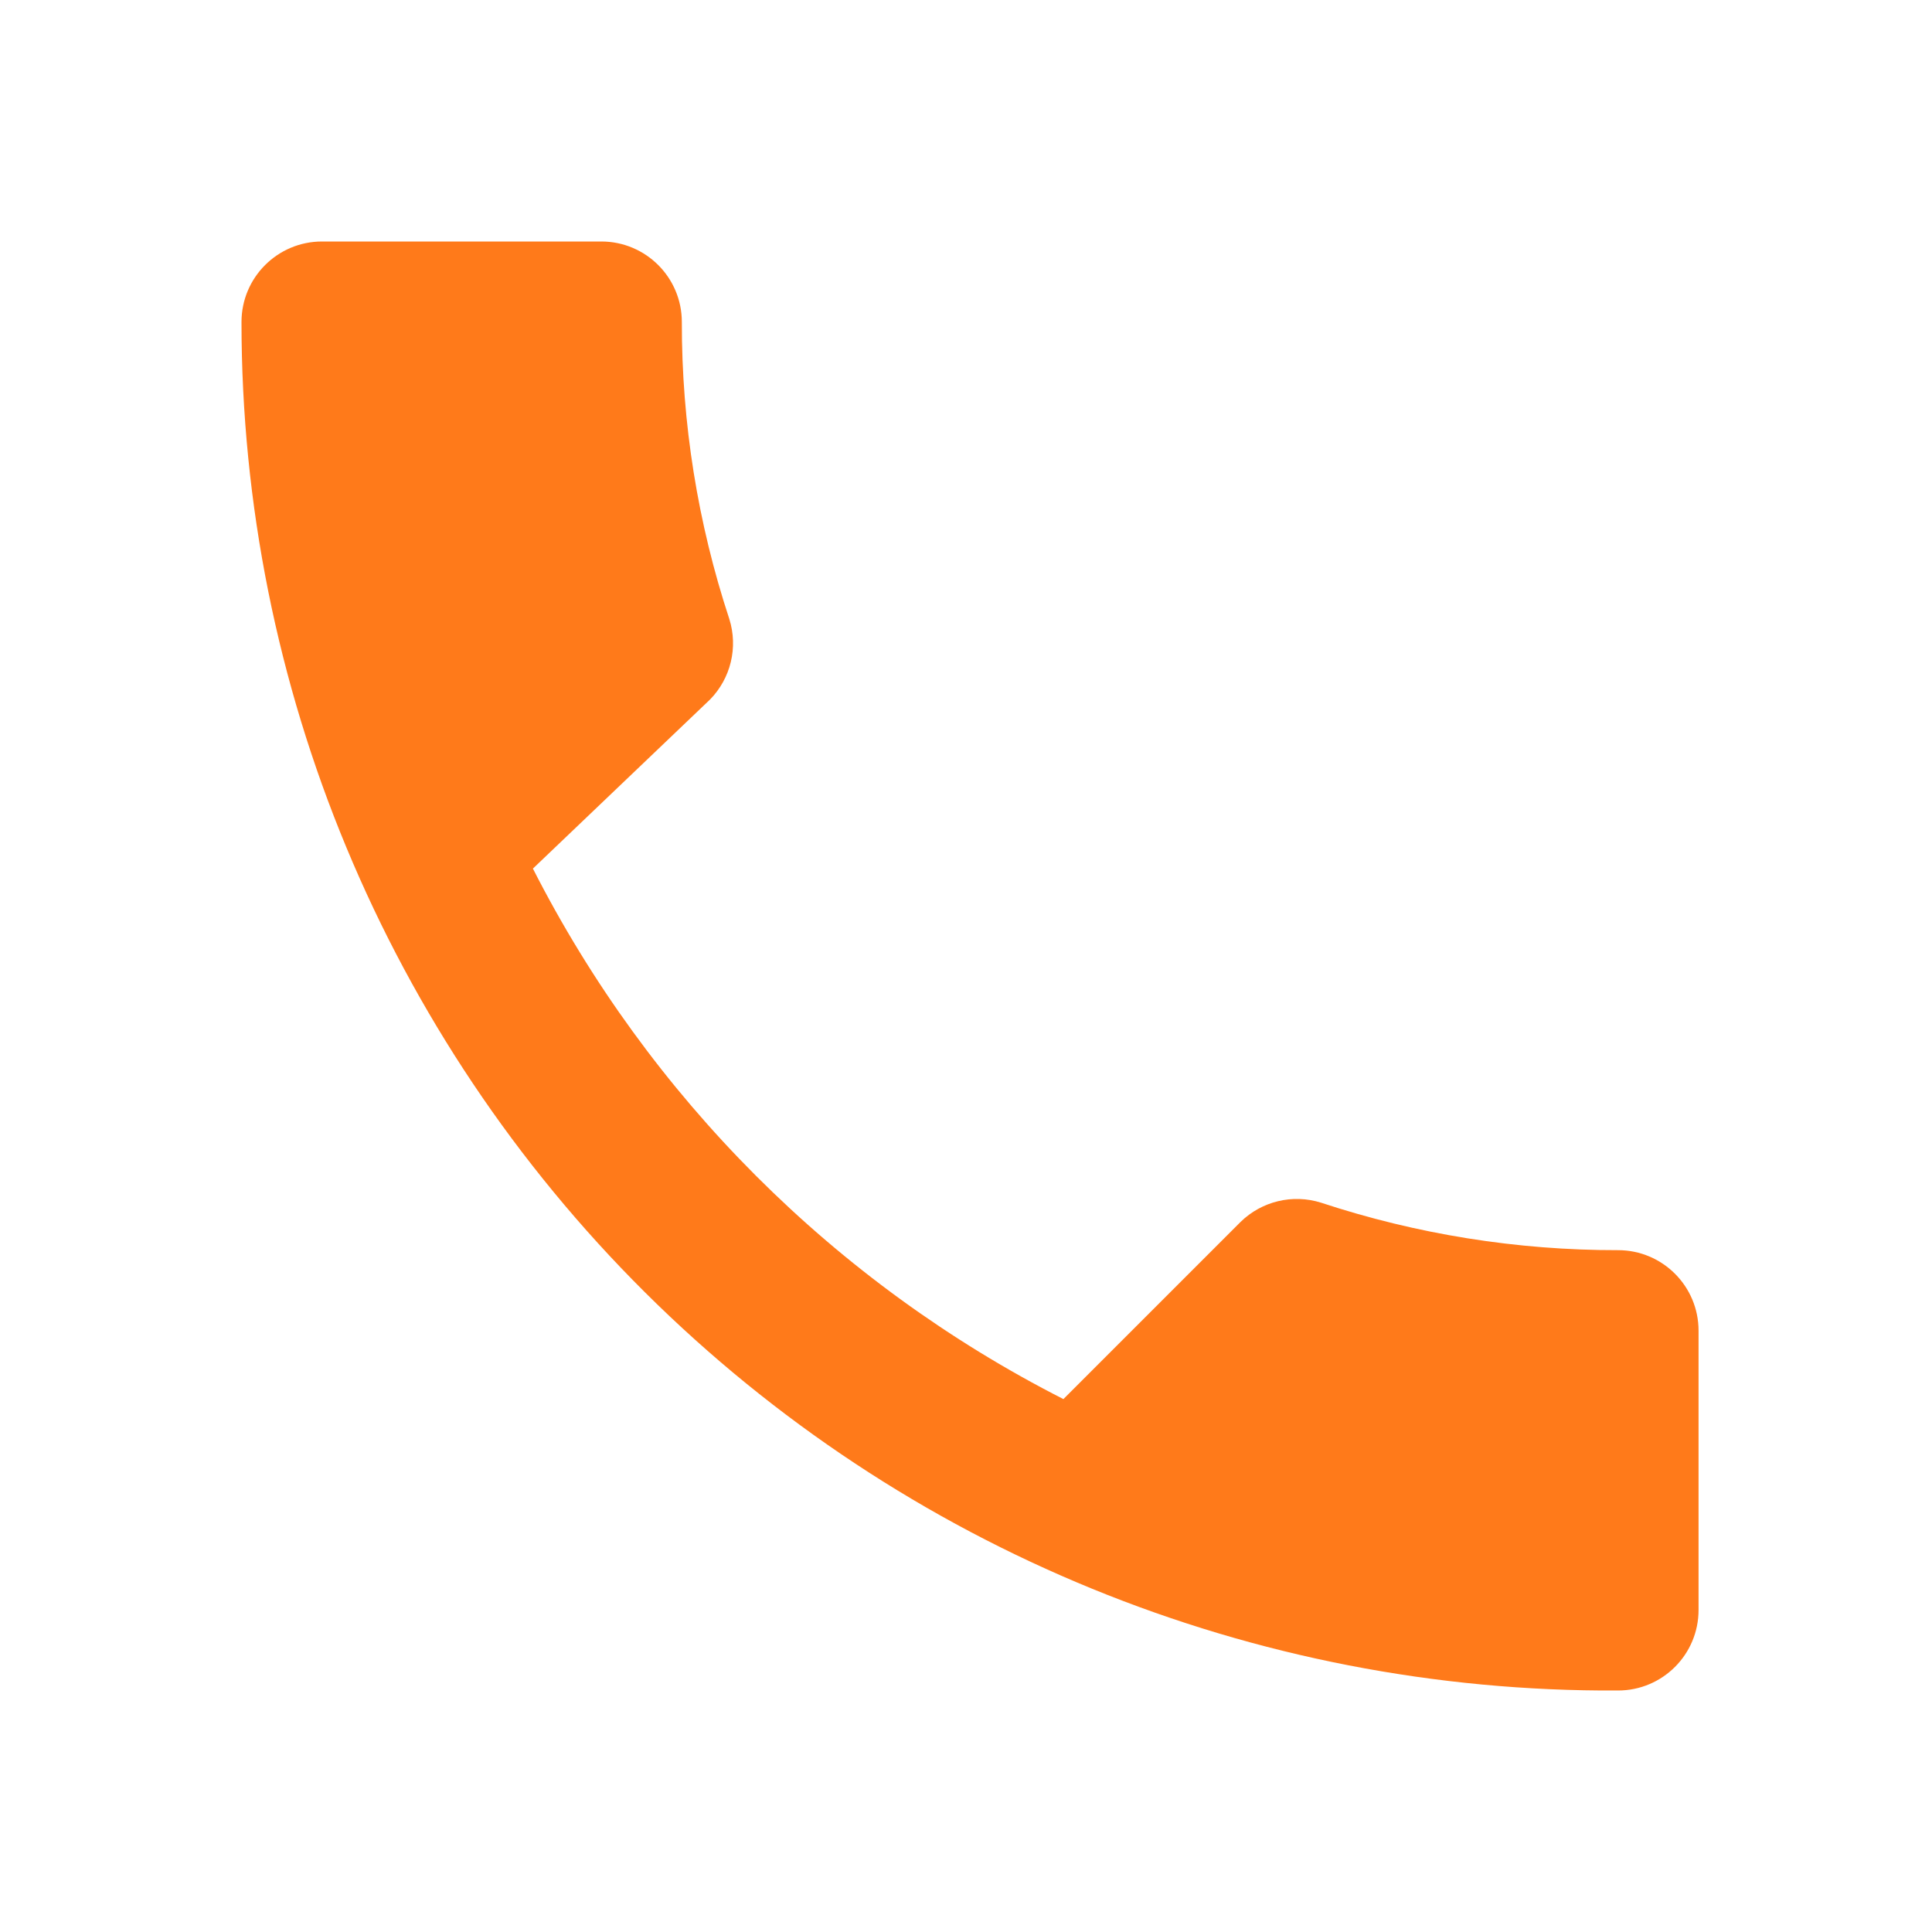
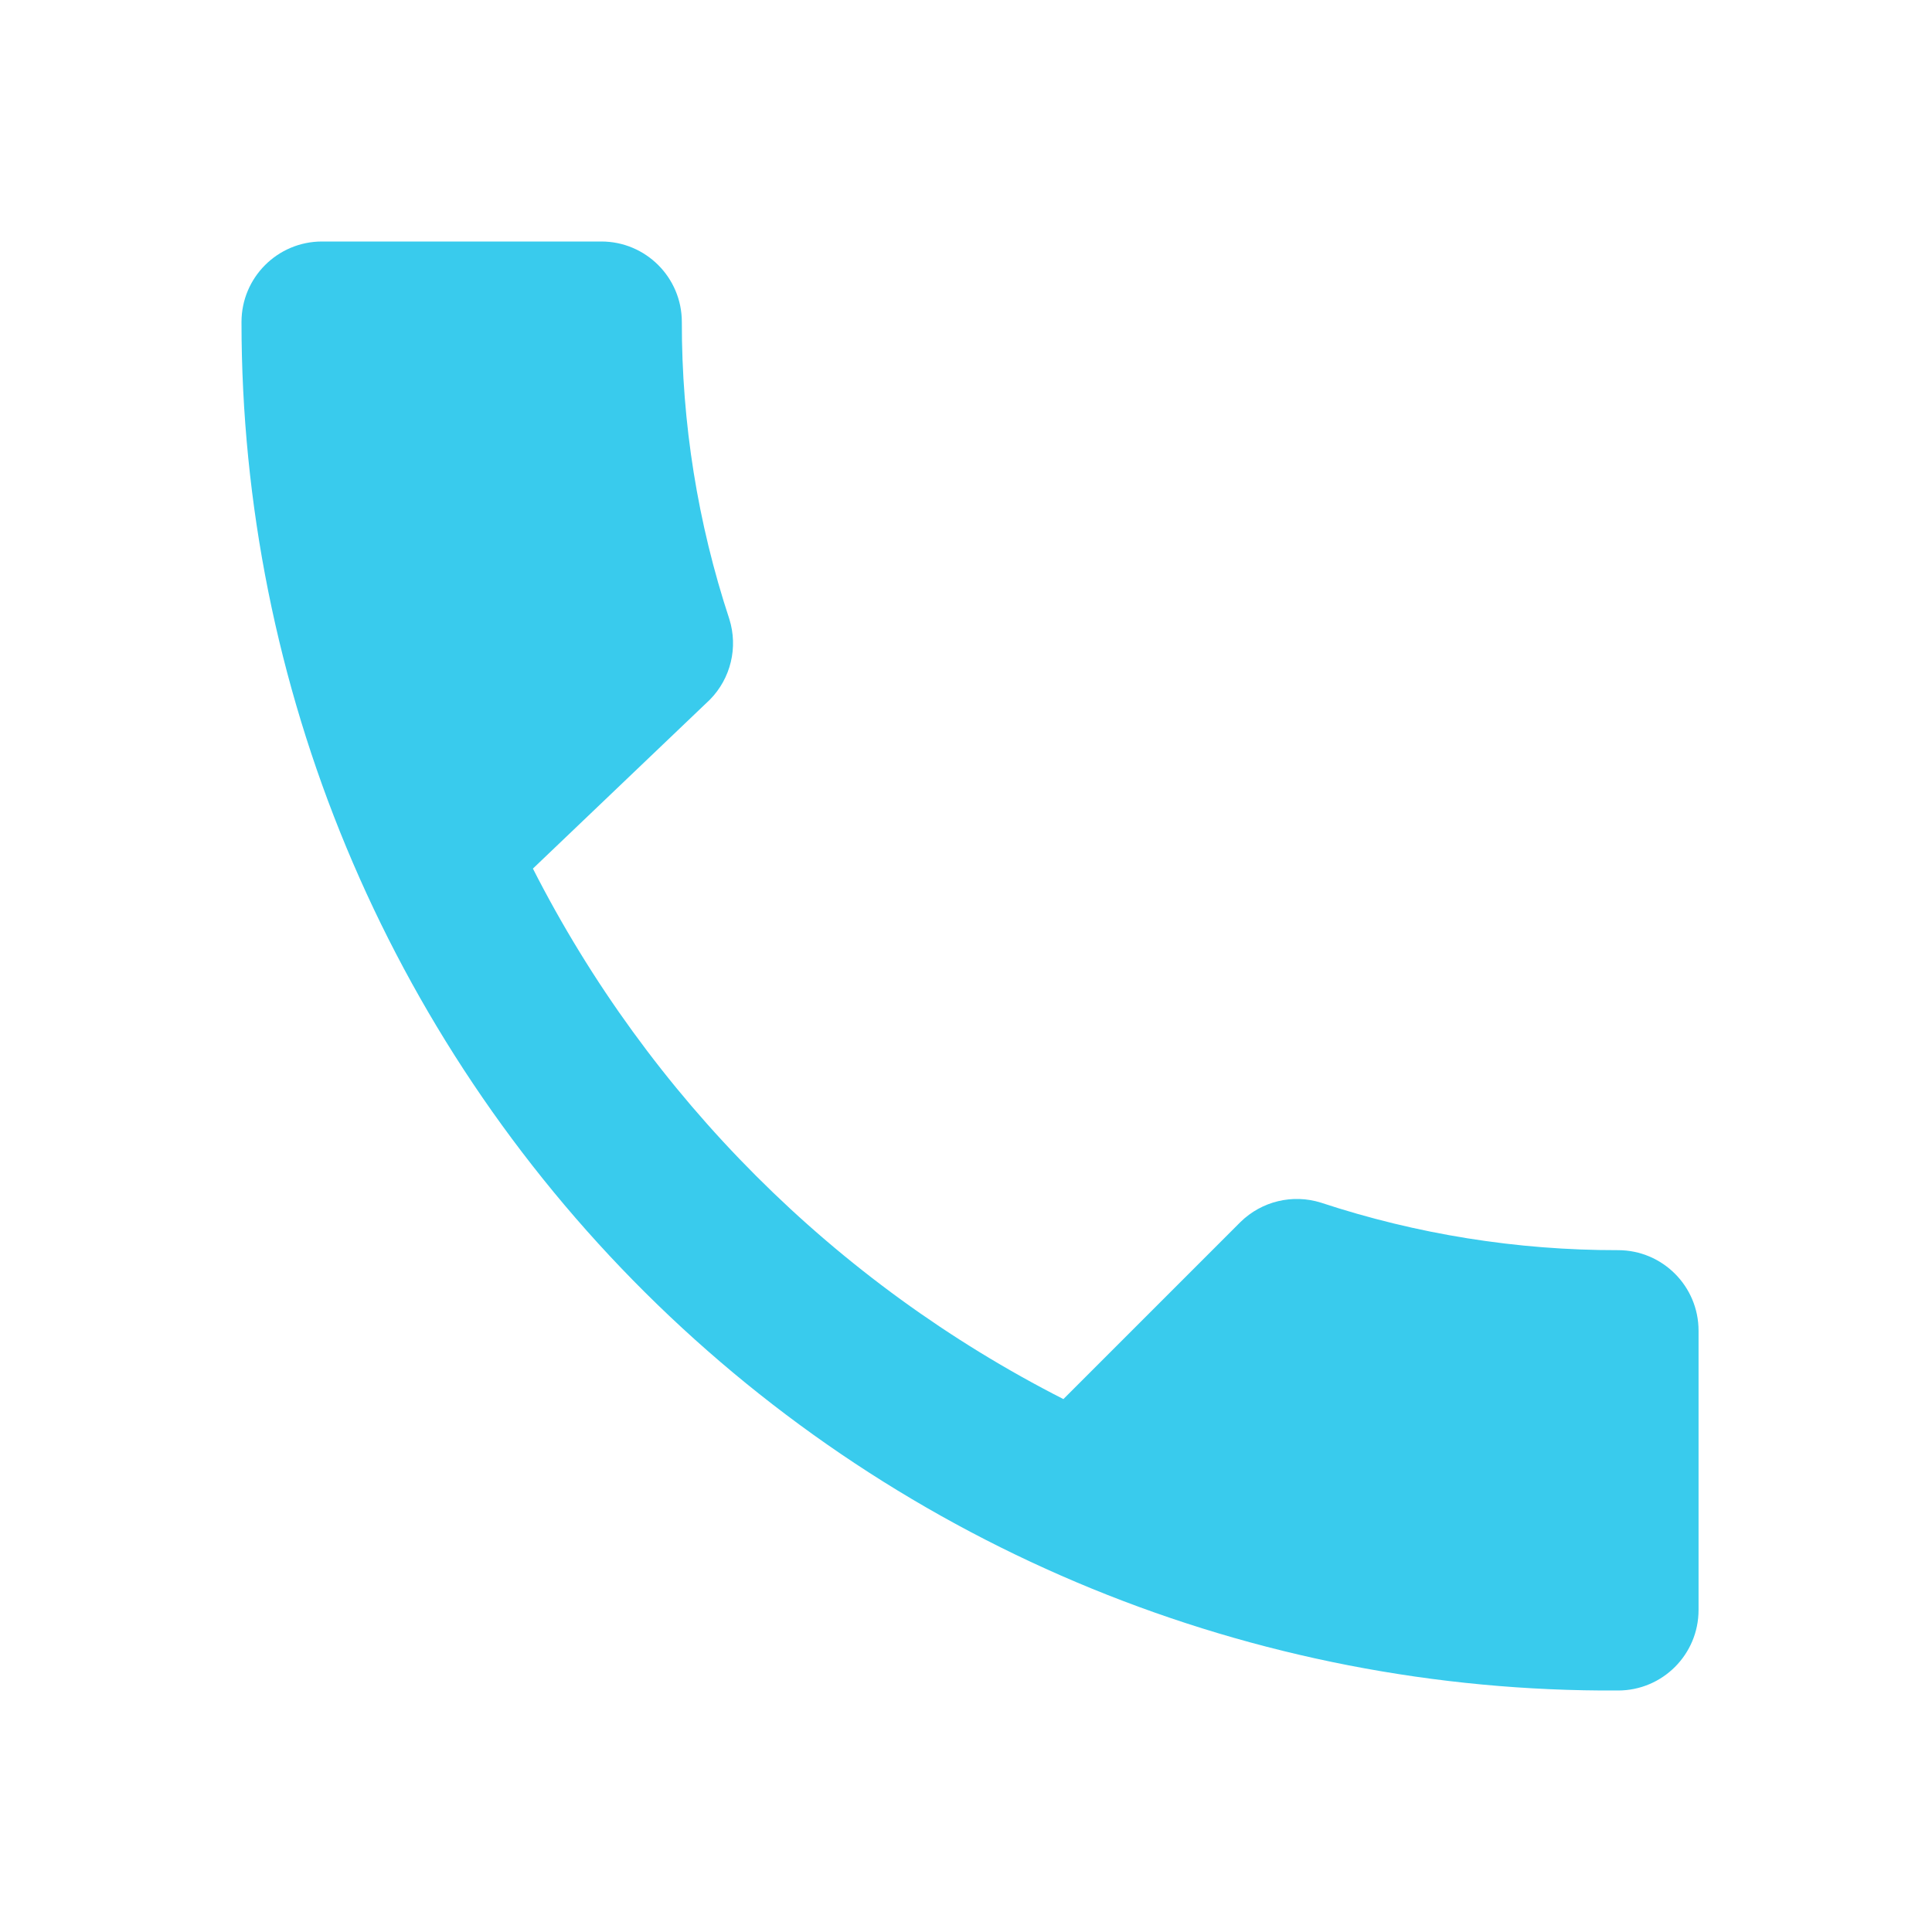
<svg xmlns="http://www.w3.org/2000/svg" viewBox="0 0 24 24" aria-hidden="true">
-   <path fill="#ff7a1a" d="M6.62 10.79a15.06 15.06 0 0 0 6.59 6.59l2.2-2.2a1 1 0 0 1 1-.24 11.72 11.72 0 0 0 3.69.59 1 1 0 0 1 1 1V20a1 1 0 0 1-1 1A17 17 0 0 1 3 4a1 1 0 0 1 1-1h3.47a1 1 0 0 1 1 1 11.72 11.72 0 0 0 .59 3.69 1 1 0 0 1-.24 1Z" />
+   <path fill="#39cbed" d="M6.62 10.79a15.06 15.06 0 0 0 6.59 6.59l2.2-2.2a1 1 0 0 1 1-.24 11.72 11.72 0 0 0 3.69.59 1 1 0 0 1 1 1V20a1 1 0 0 1-1 1A17 17 0 0 1 3 4a1 1 0 0 1 1-1h3.47a1 1 0 0 1 1 1 11.72 11.72 0 0 0 .59 3.69 1 1 0 0 1-.24 1Z" />
</svg>
